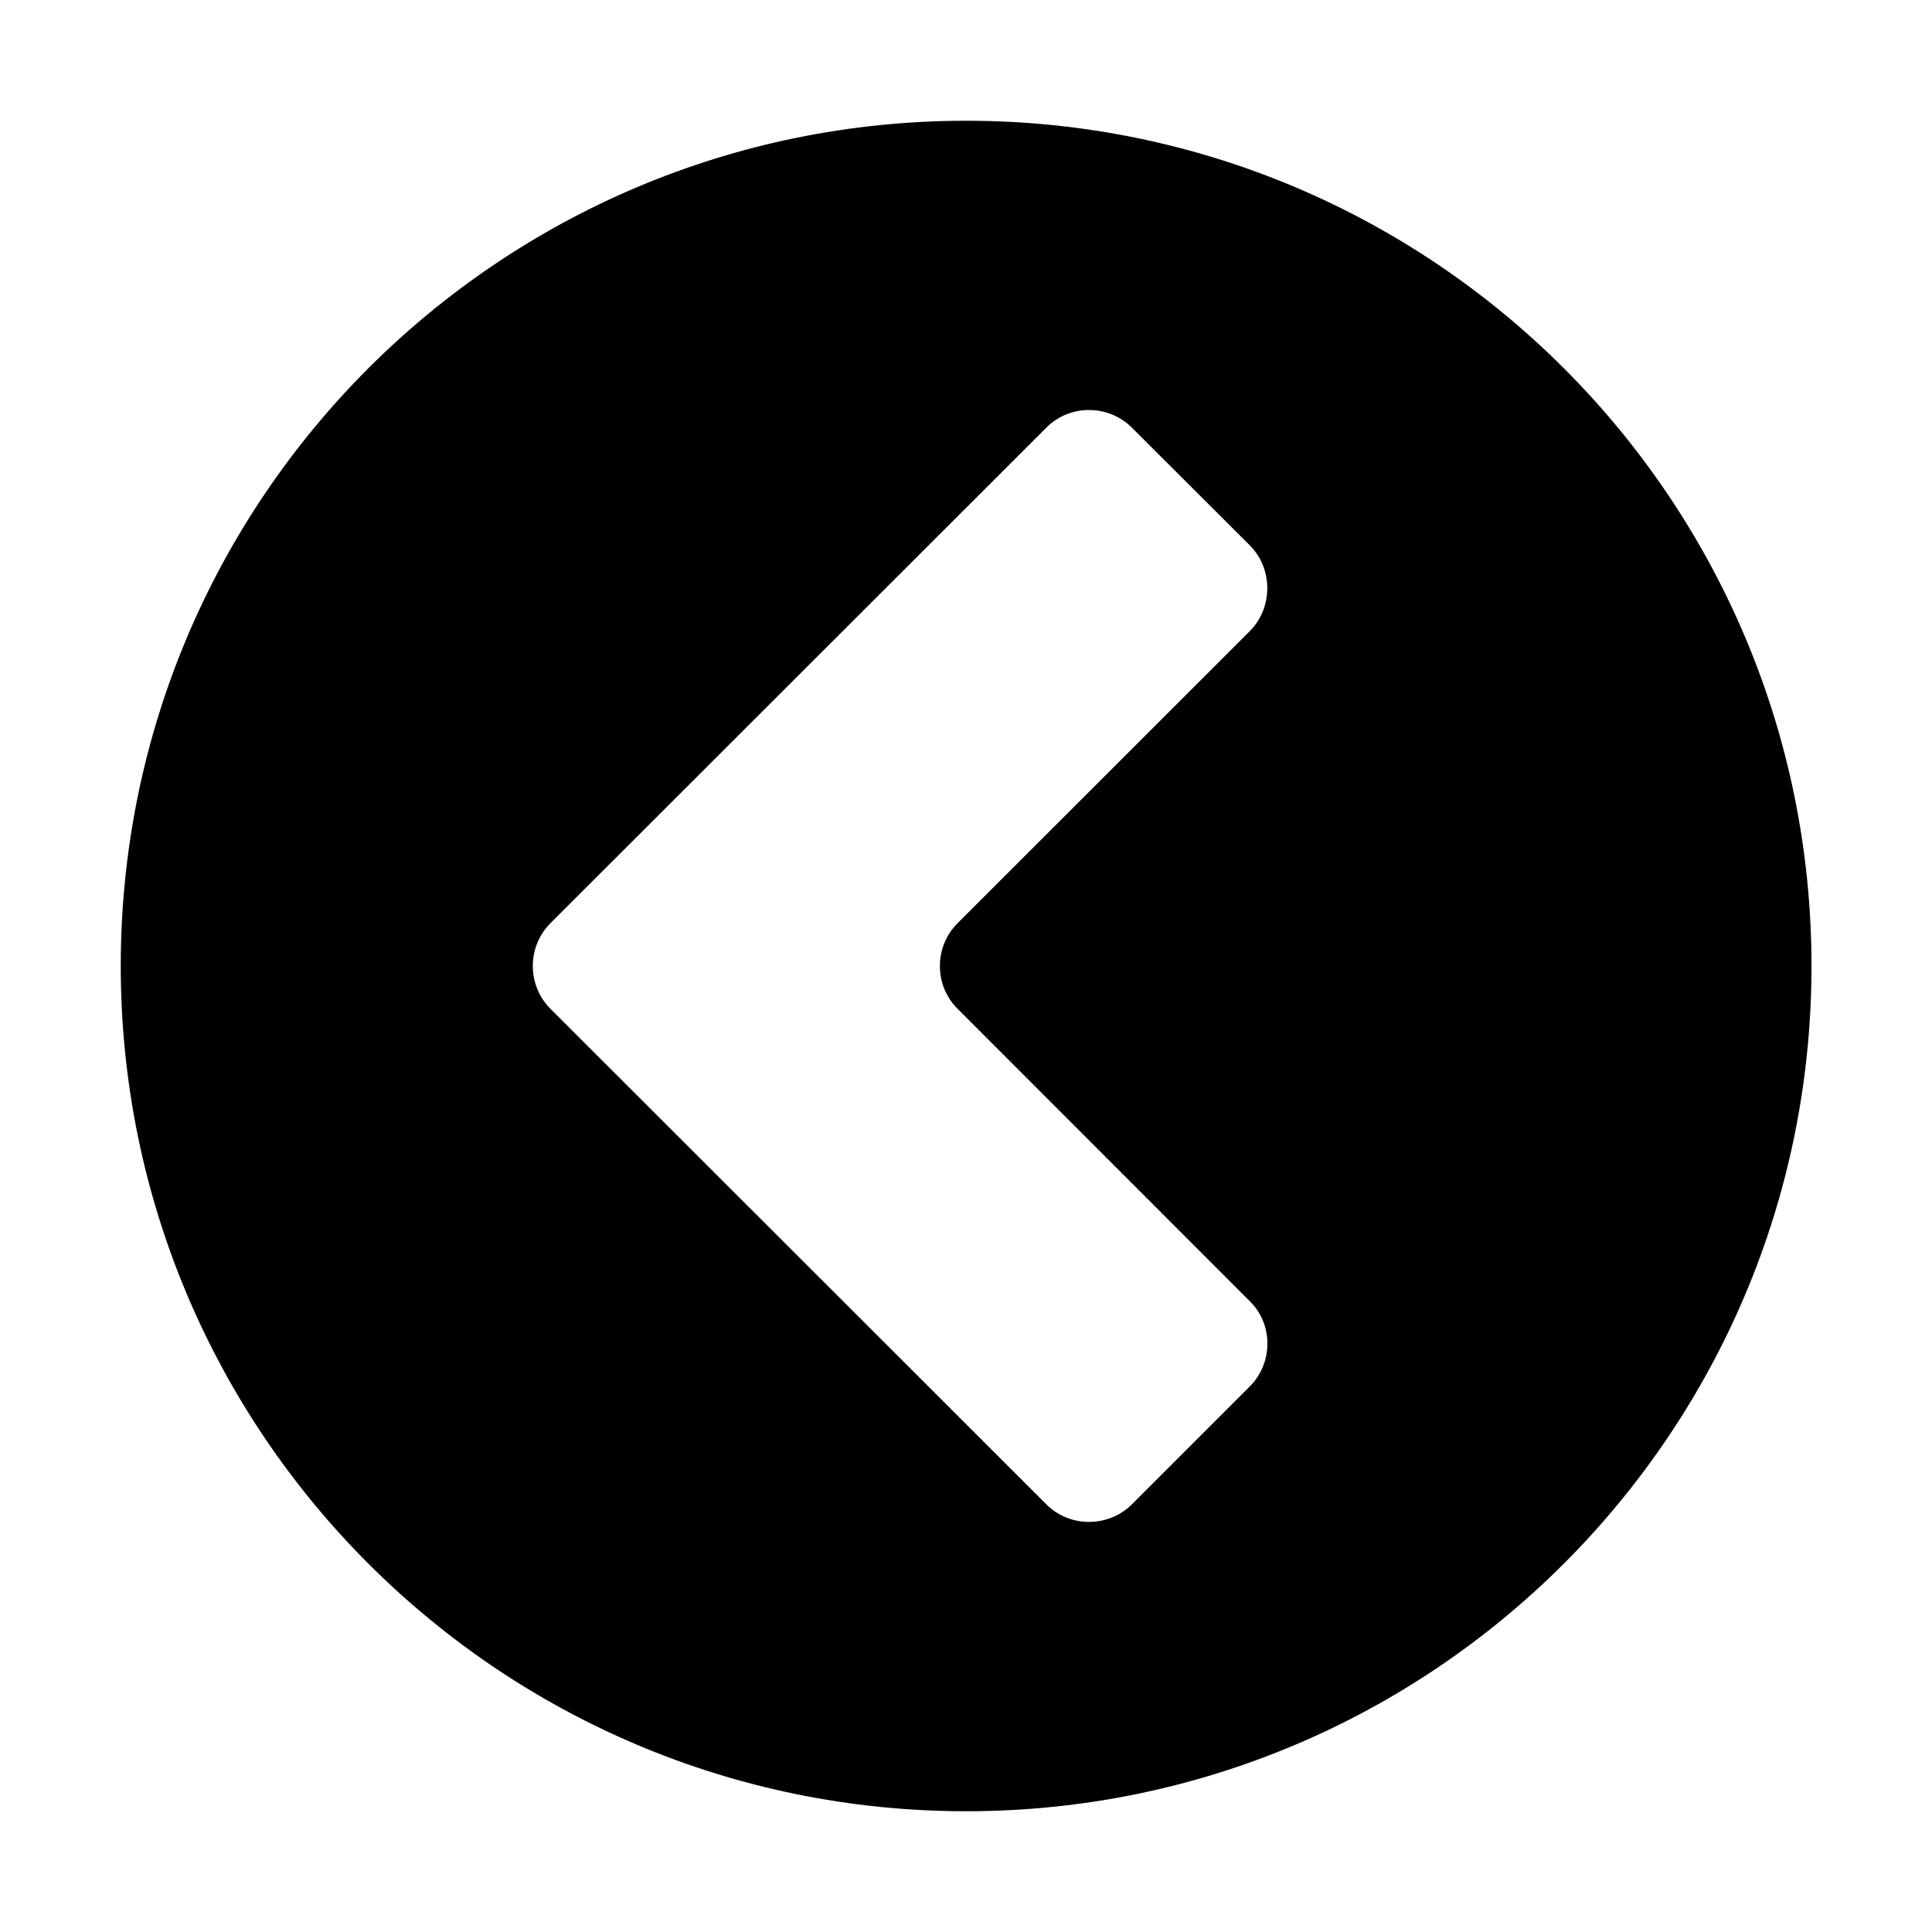
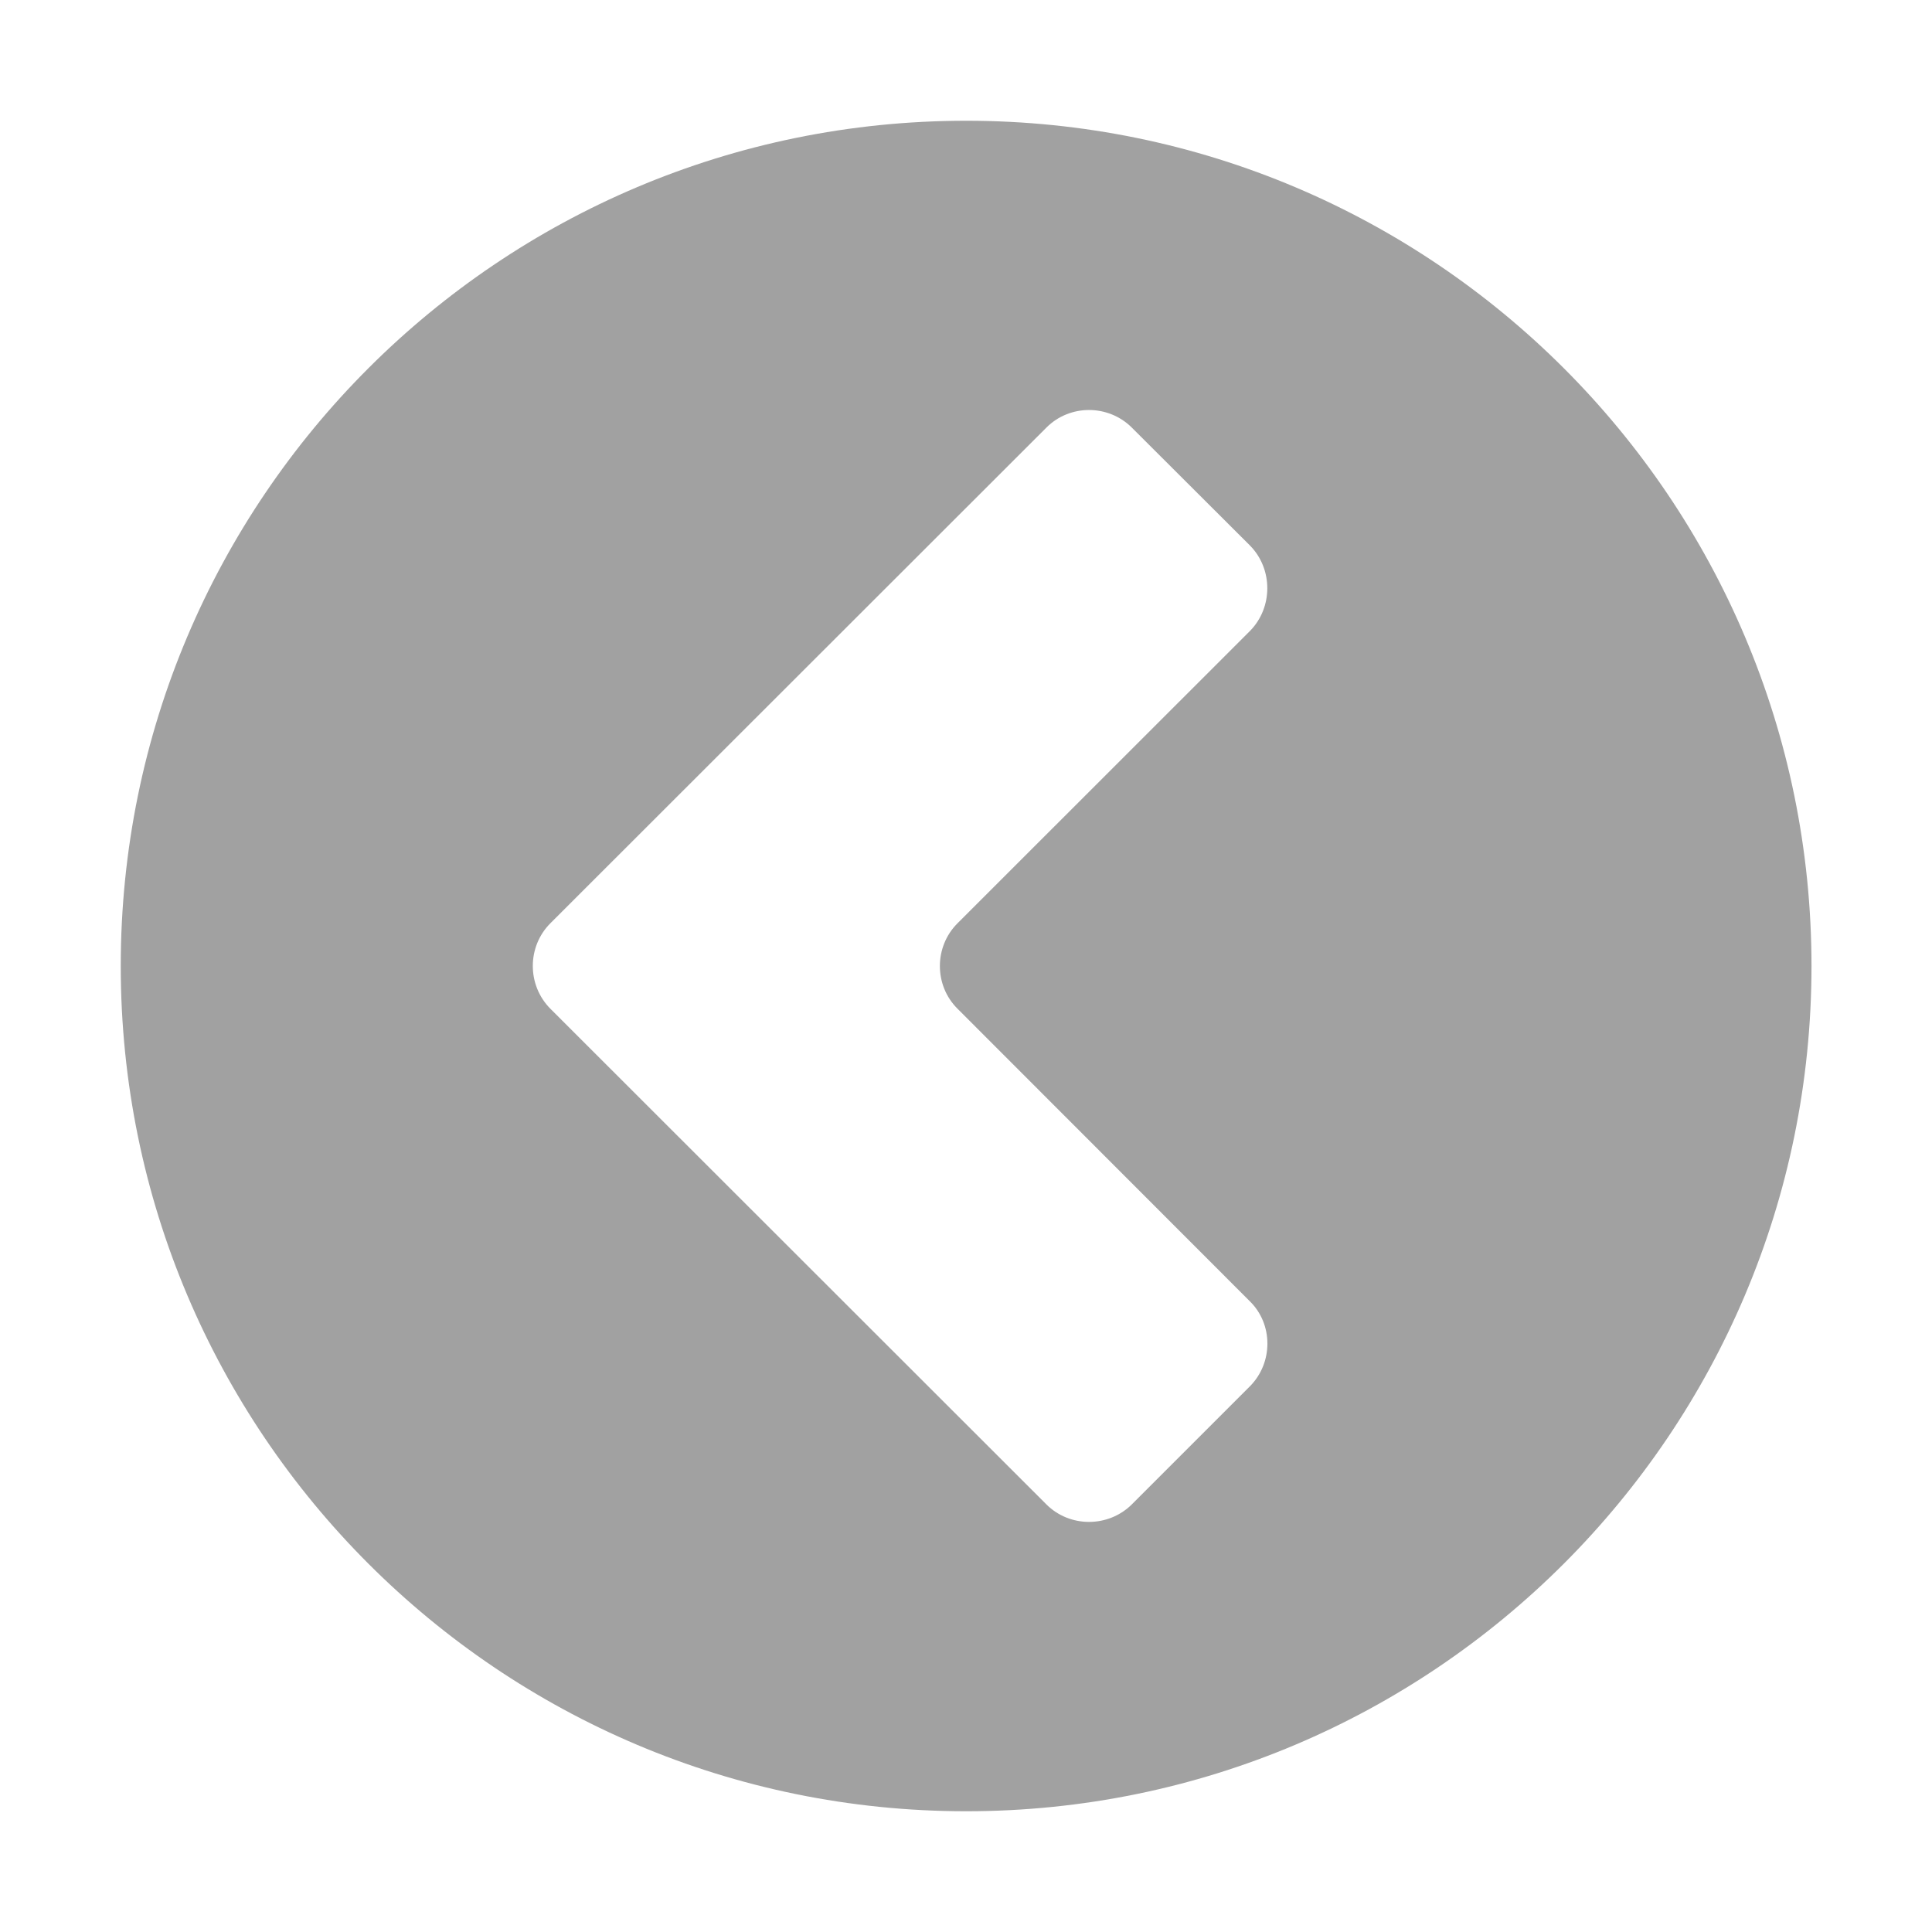
<svg xmlns="http://www.w3.org/2000/svg" width="16" height="16">
-   <path fill="#000" d="M8.002 1c-3.868 0-7.002 3.133-7.002 7 0 3.865 3.134 7 7.002 7 3.865 0 7-3.135 7-7 0-3.867-3.135-7-7-7zm2.348 10.482l-.977.977c-.195.193-.514.193-.707 0l-4.108-4.105c-.194-.195-.194-.514 0-.708l4.108-4.105c.193-.194.512-.194.707 0l.979.977c.191.194.191.513 0 .707l-2.422 2.421c-.195.194-.195.515 0 .708l2.419 2.421c.196.19.196.512.001.707z" />
+   <path fill="#a1a1a1" d="M8.002 1c-3.868 0-7.002 3.133-7.002 7 0 3.865 3.134 7 7.002 7 3.865 0 7-3.135 7-7 0-3.867-3.135-7-7-7zm2.348 10.482l-.977.977c-.195.193-.514.193-.707 0l-4.108-4.105c-.194-.195-.194-.514 0-.708l4.108-4.105c.193-.194.512-.194.707 0l.979.977c.191.194.191.513 0 .707l-2.422 2.421c-.195.194-.195.515 0 .708l2.419 2.421c.196.19.196.512.001.707z" />
</svg>
